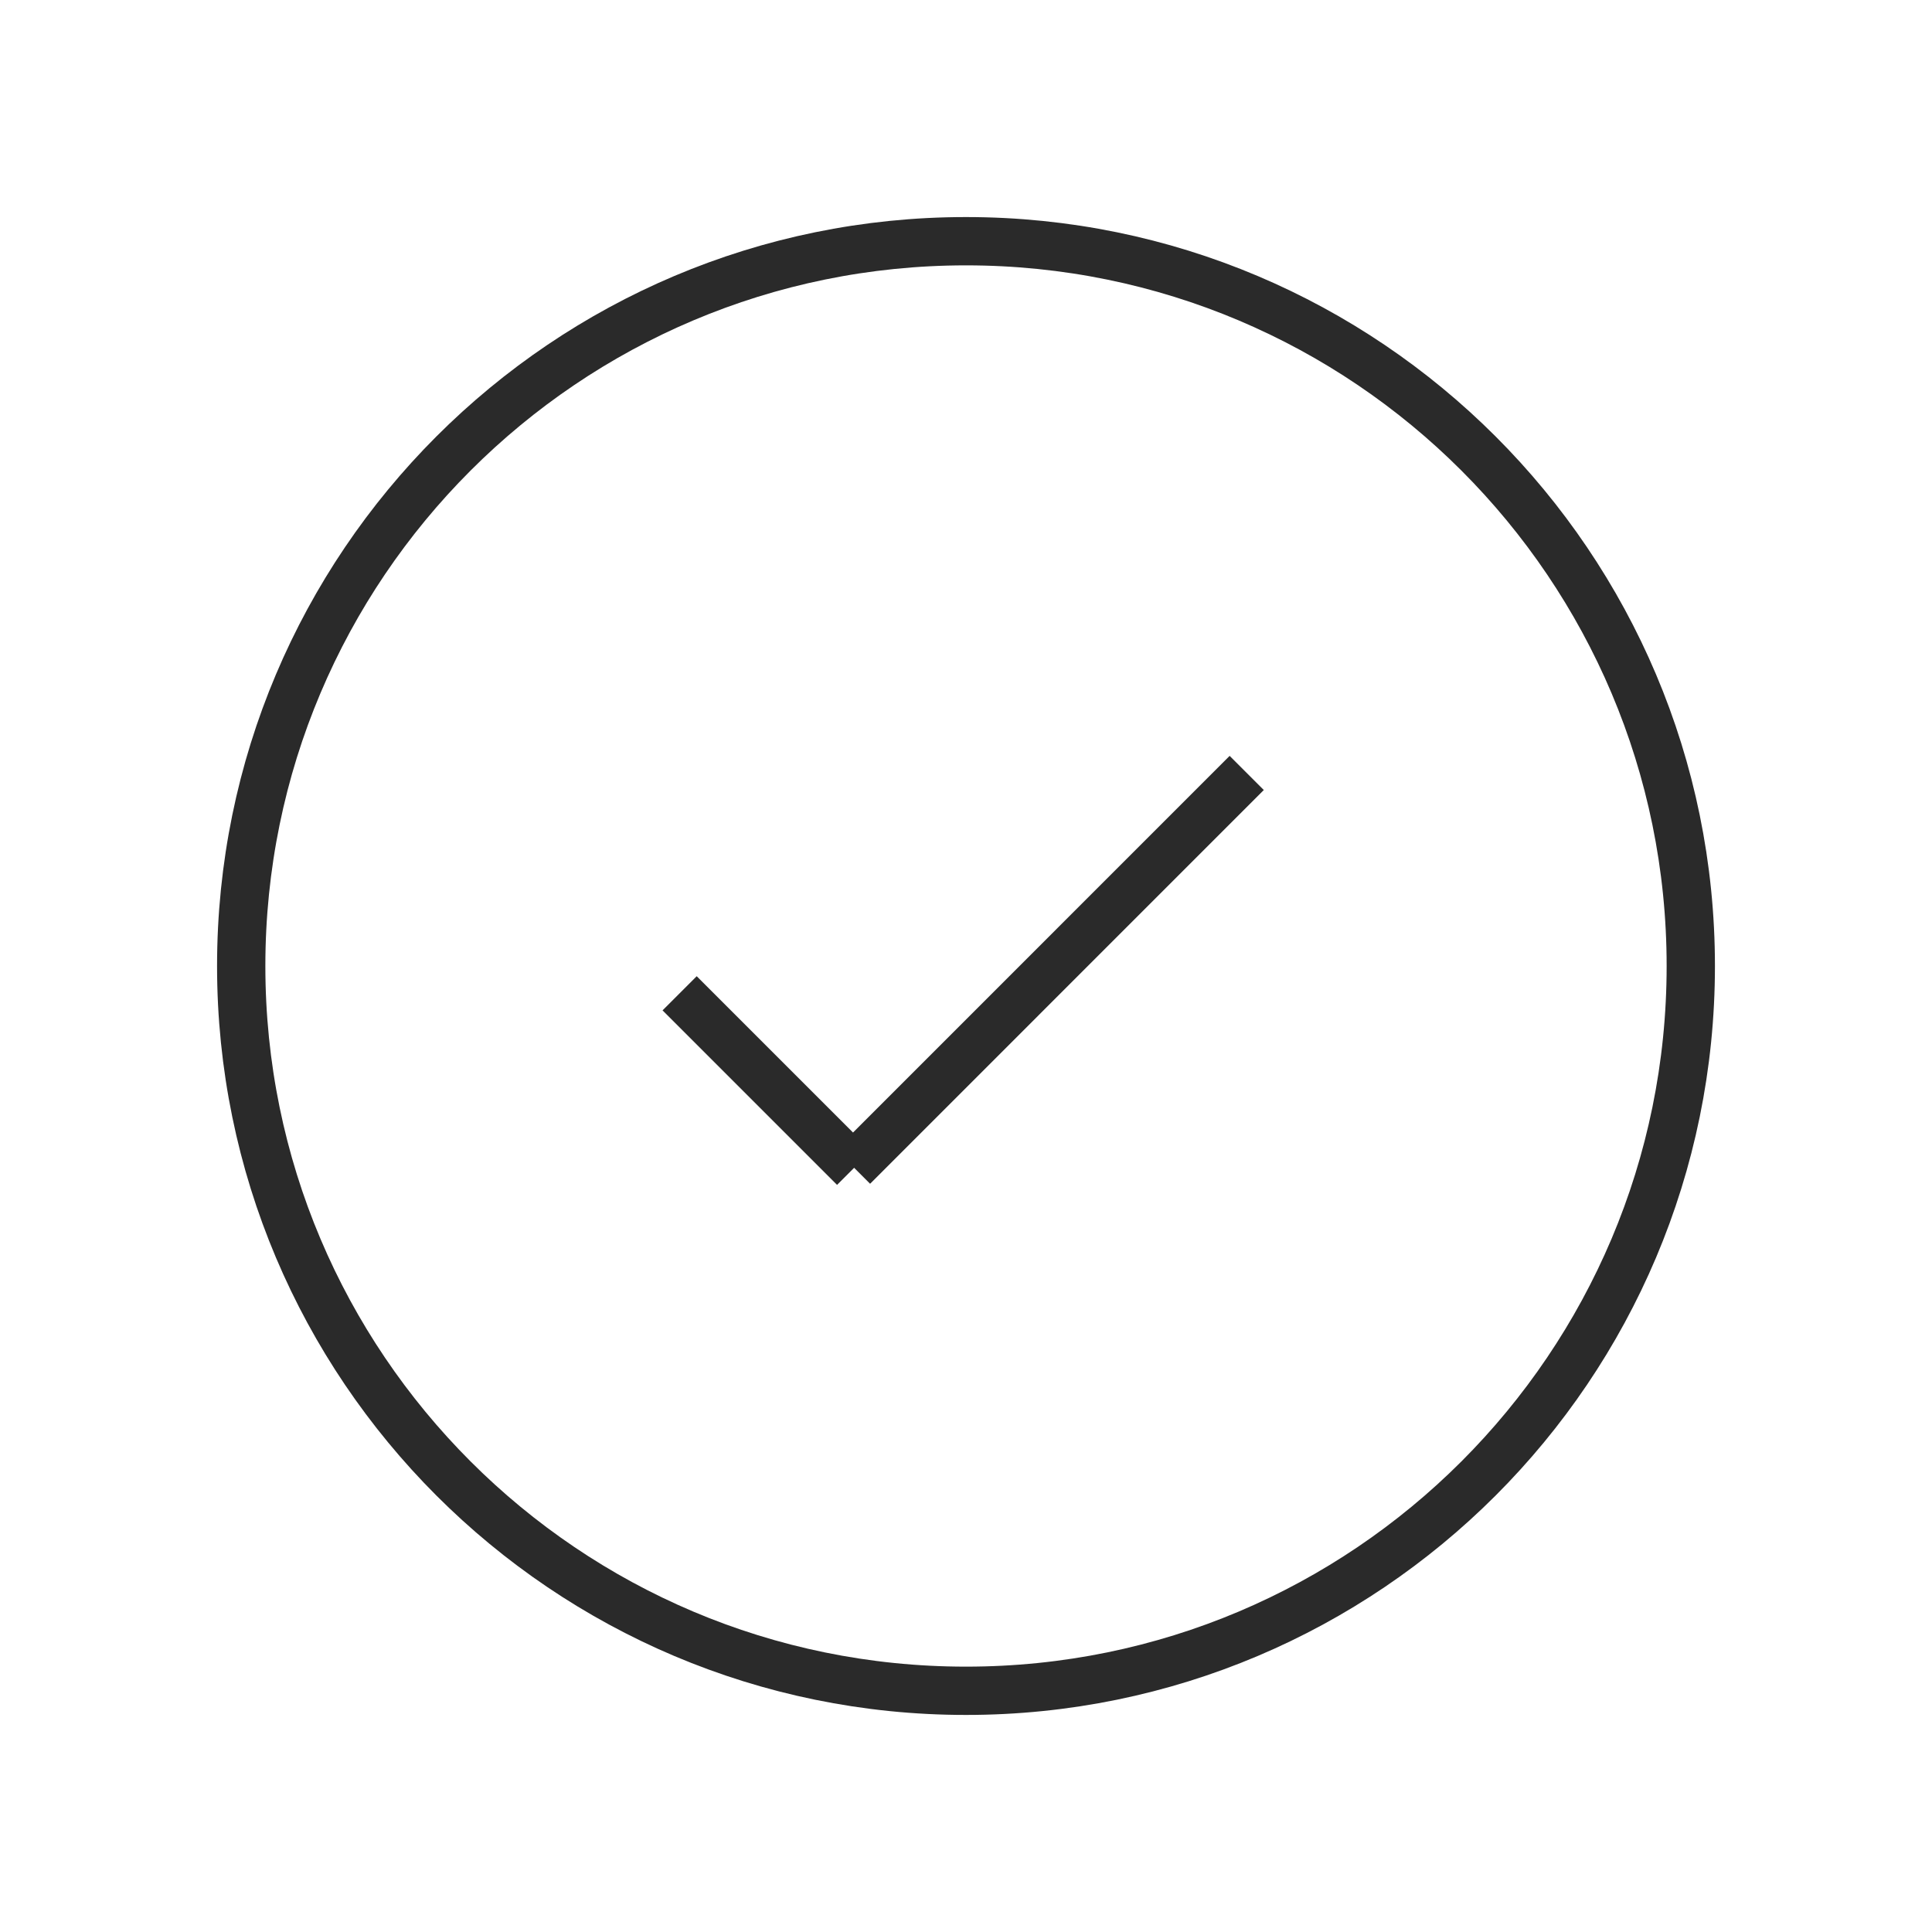
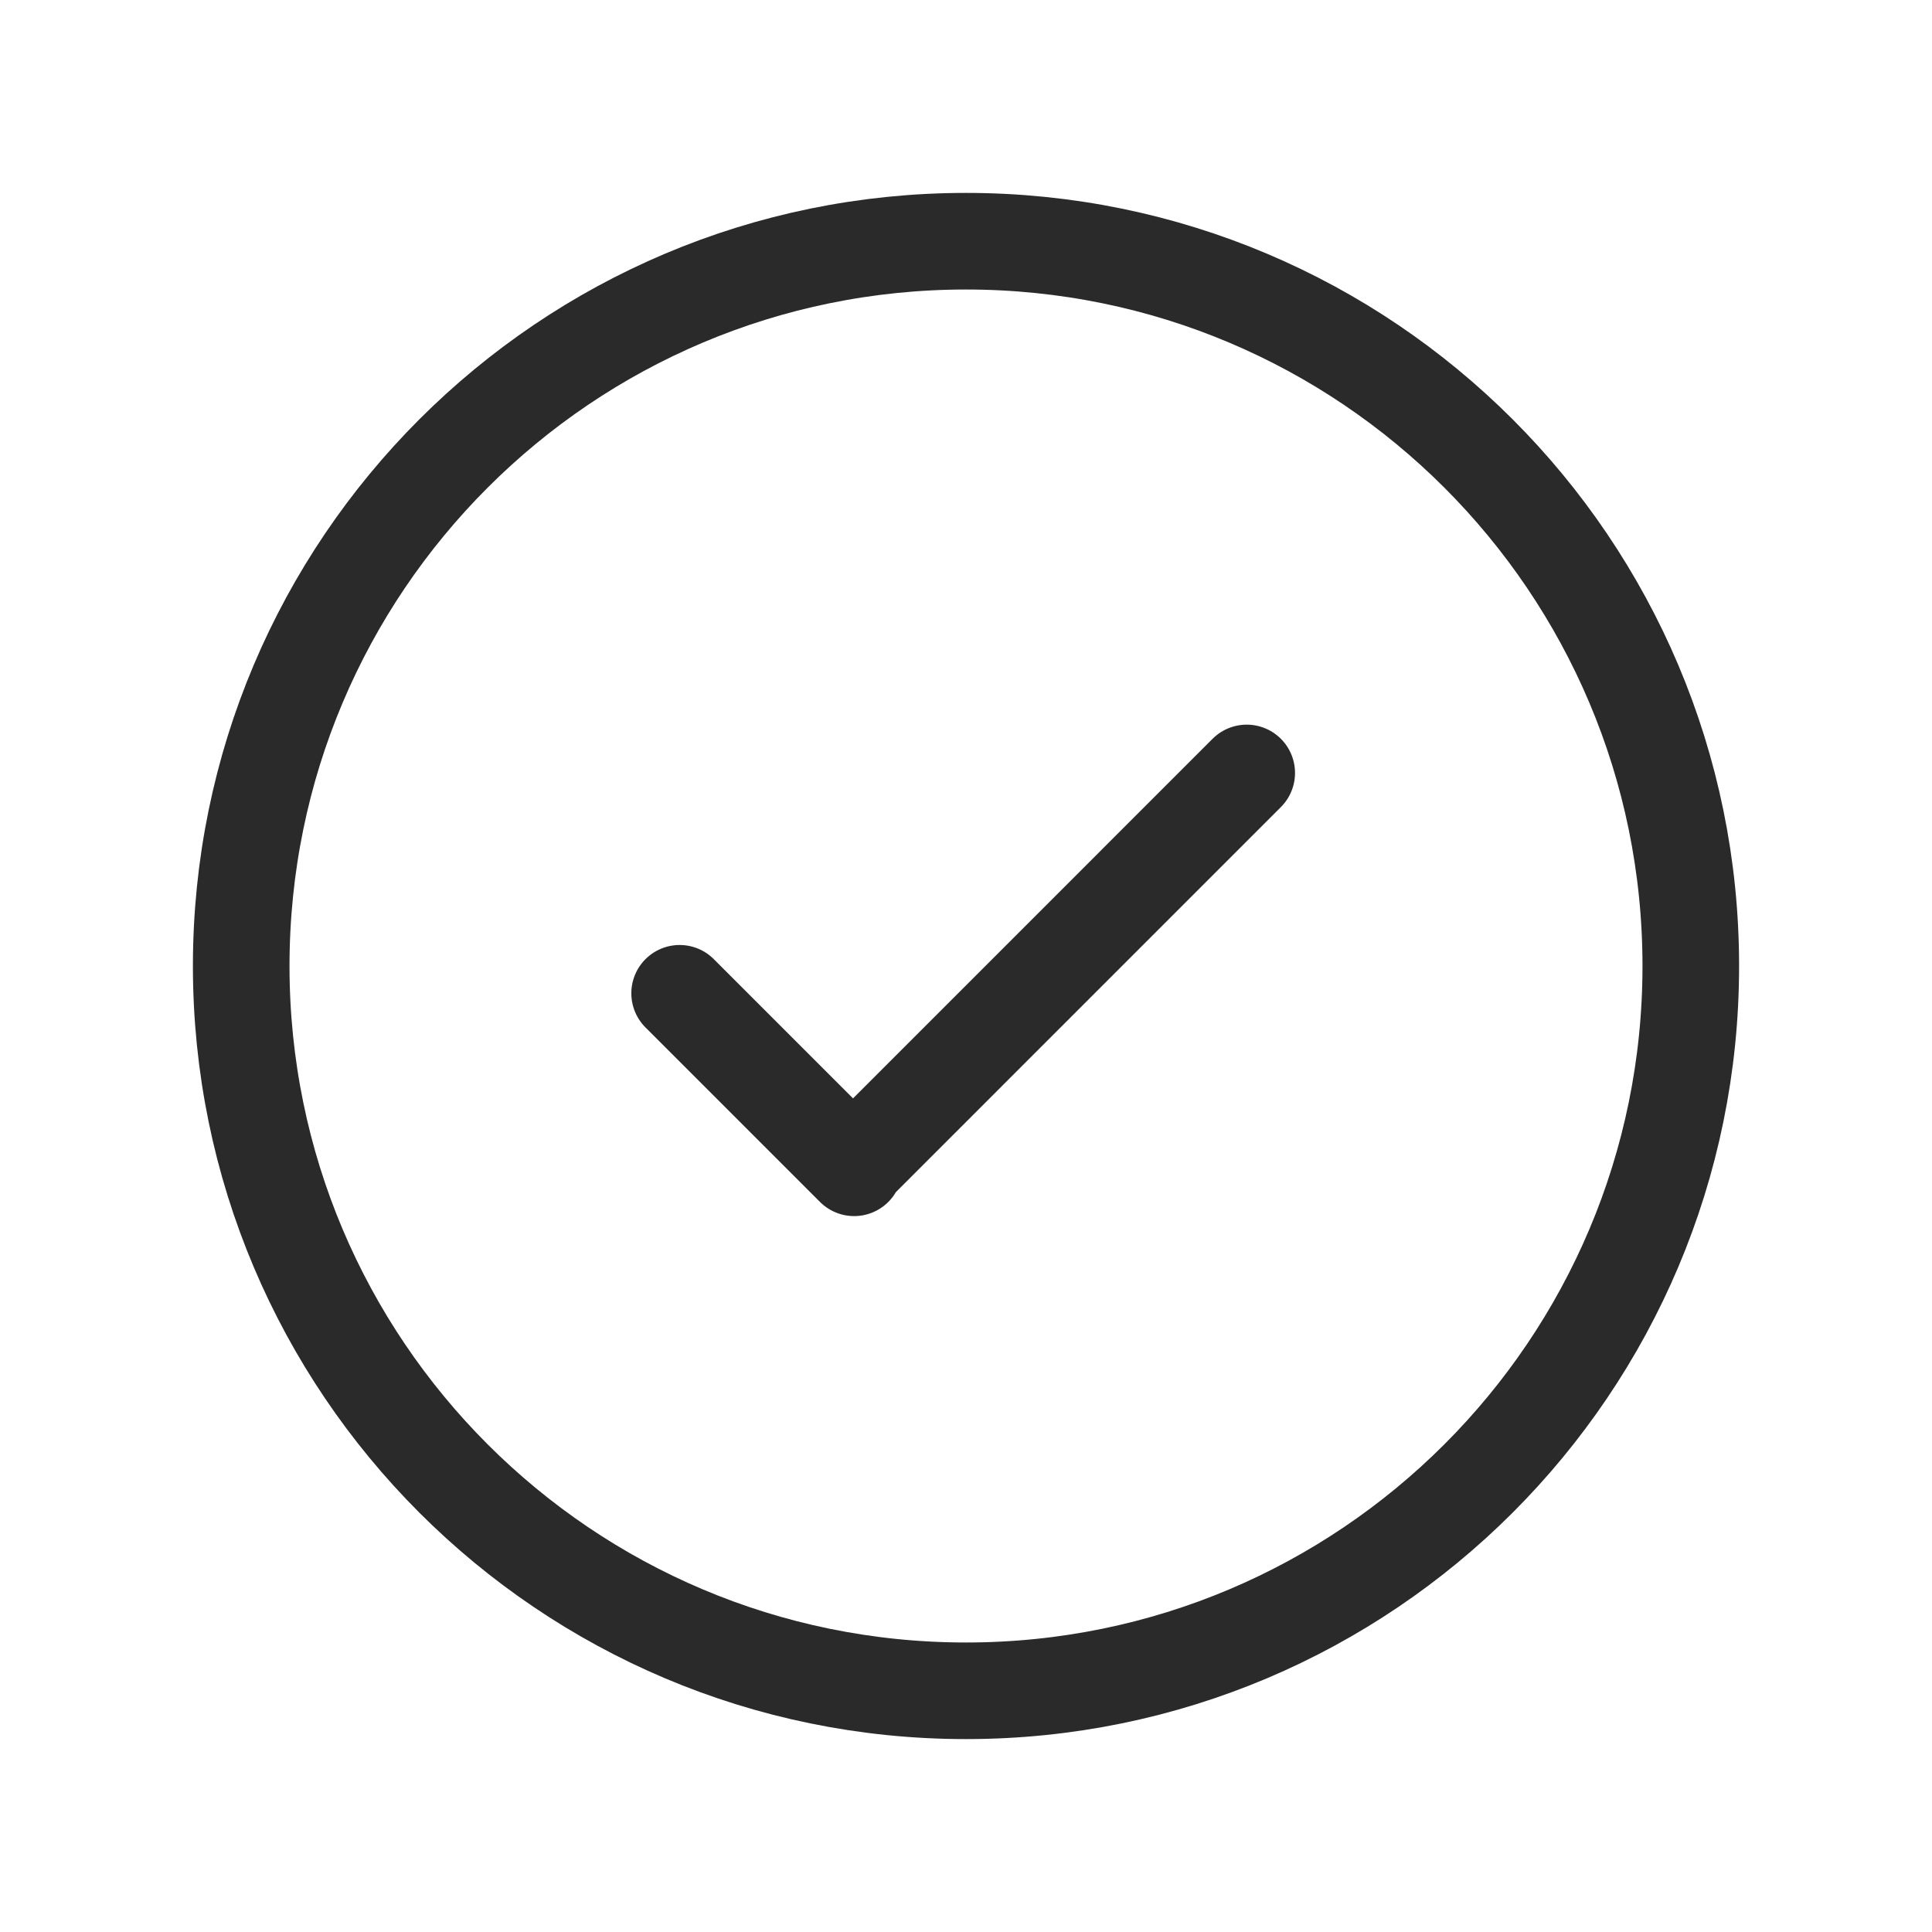
<svg xmlns="http://www.w3.org/2000/svg" viewBox="0 0 40 40" fill="none">
-   <circle cx="20" cy="20" r="15.006" stroke="#2A2A2A" strokeWidth="2" strokeLinecap="round" strokeLinejoin="round" />
-   <path d="M14.071 20.565L17.684 24.178L17.661 24.155L25.812 16.003" stroke="#2A2A2A" strokeWidth="2" strokeLinecap="round" strokeLinejoin="round" />
+   <circle cx="20" cy="20" r="15.006" stroke="#2A2A2A" stroke-width="2" stroke-linecap="round" stroke-linejoin="round" />
+   <path d="M14.071 20.565L17.684 24.178L17.661 24.155L25.812 16.003" stroke="#2A2A2A" stroke-width="2" stroke-linecap="round" stroke-linejoin="round" />
</svg>
